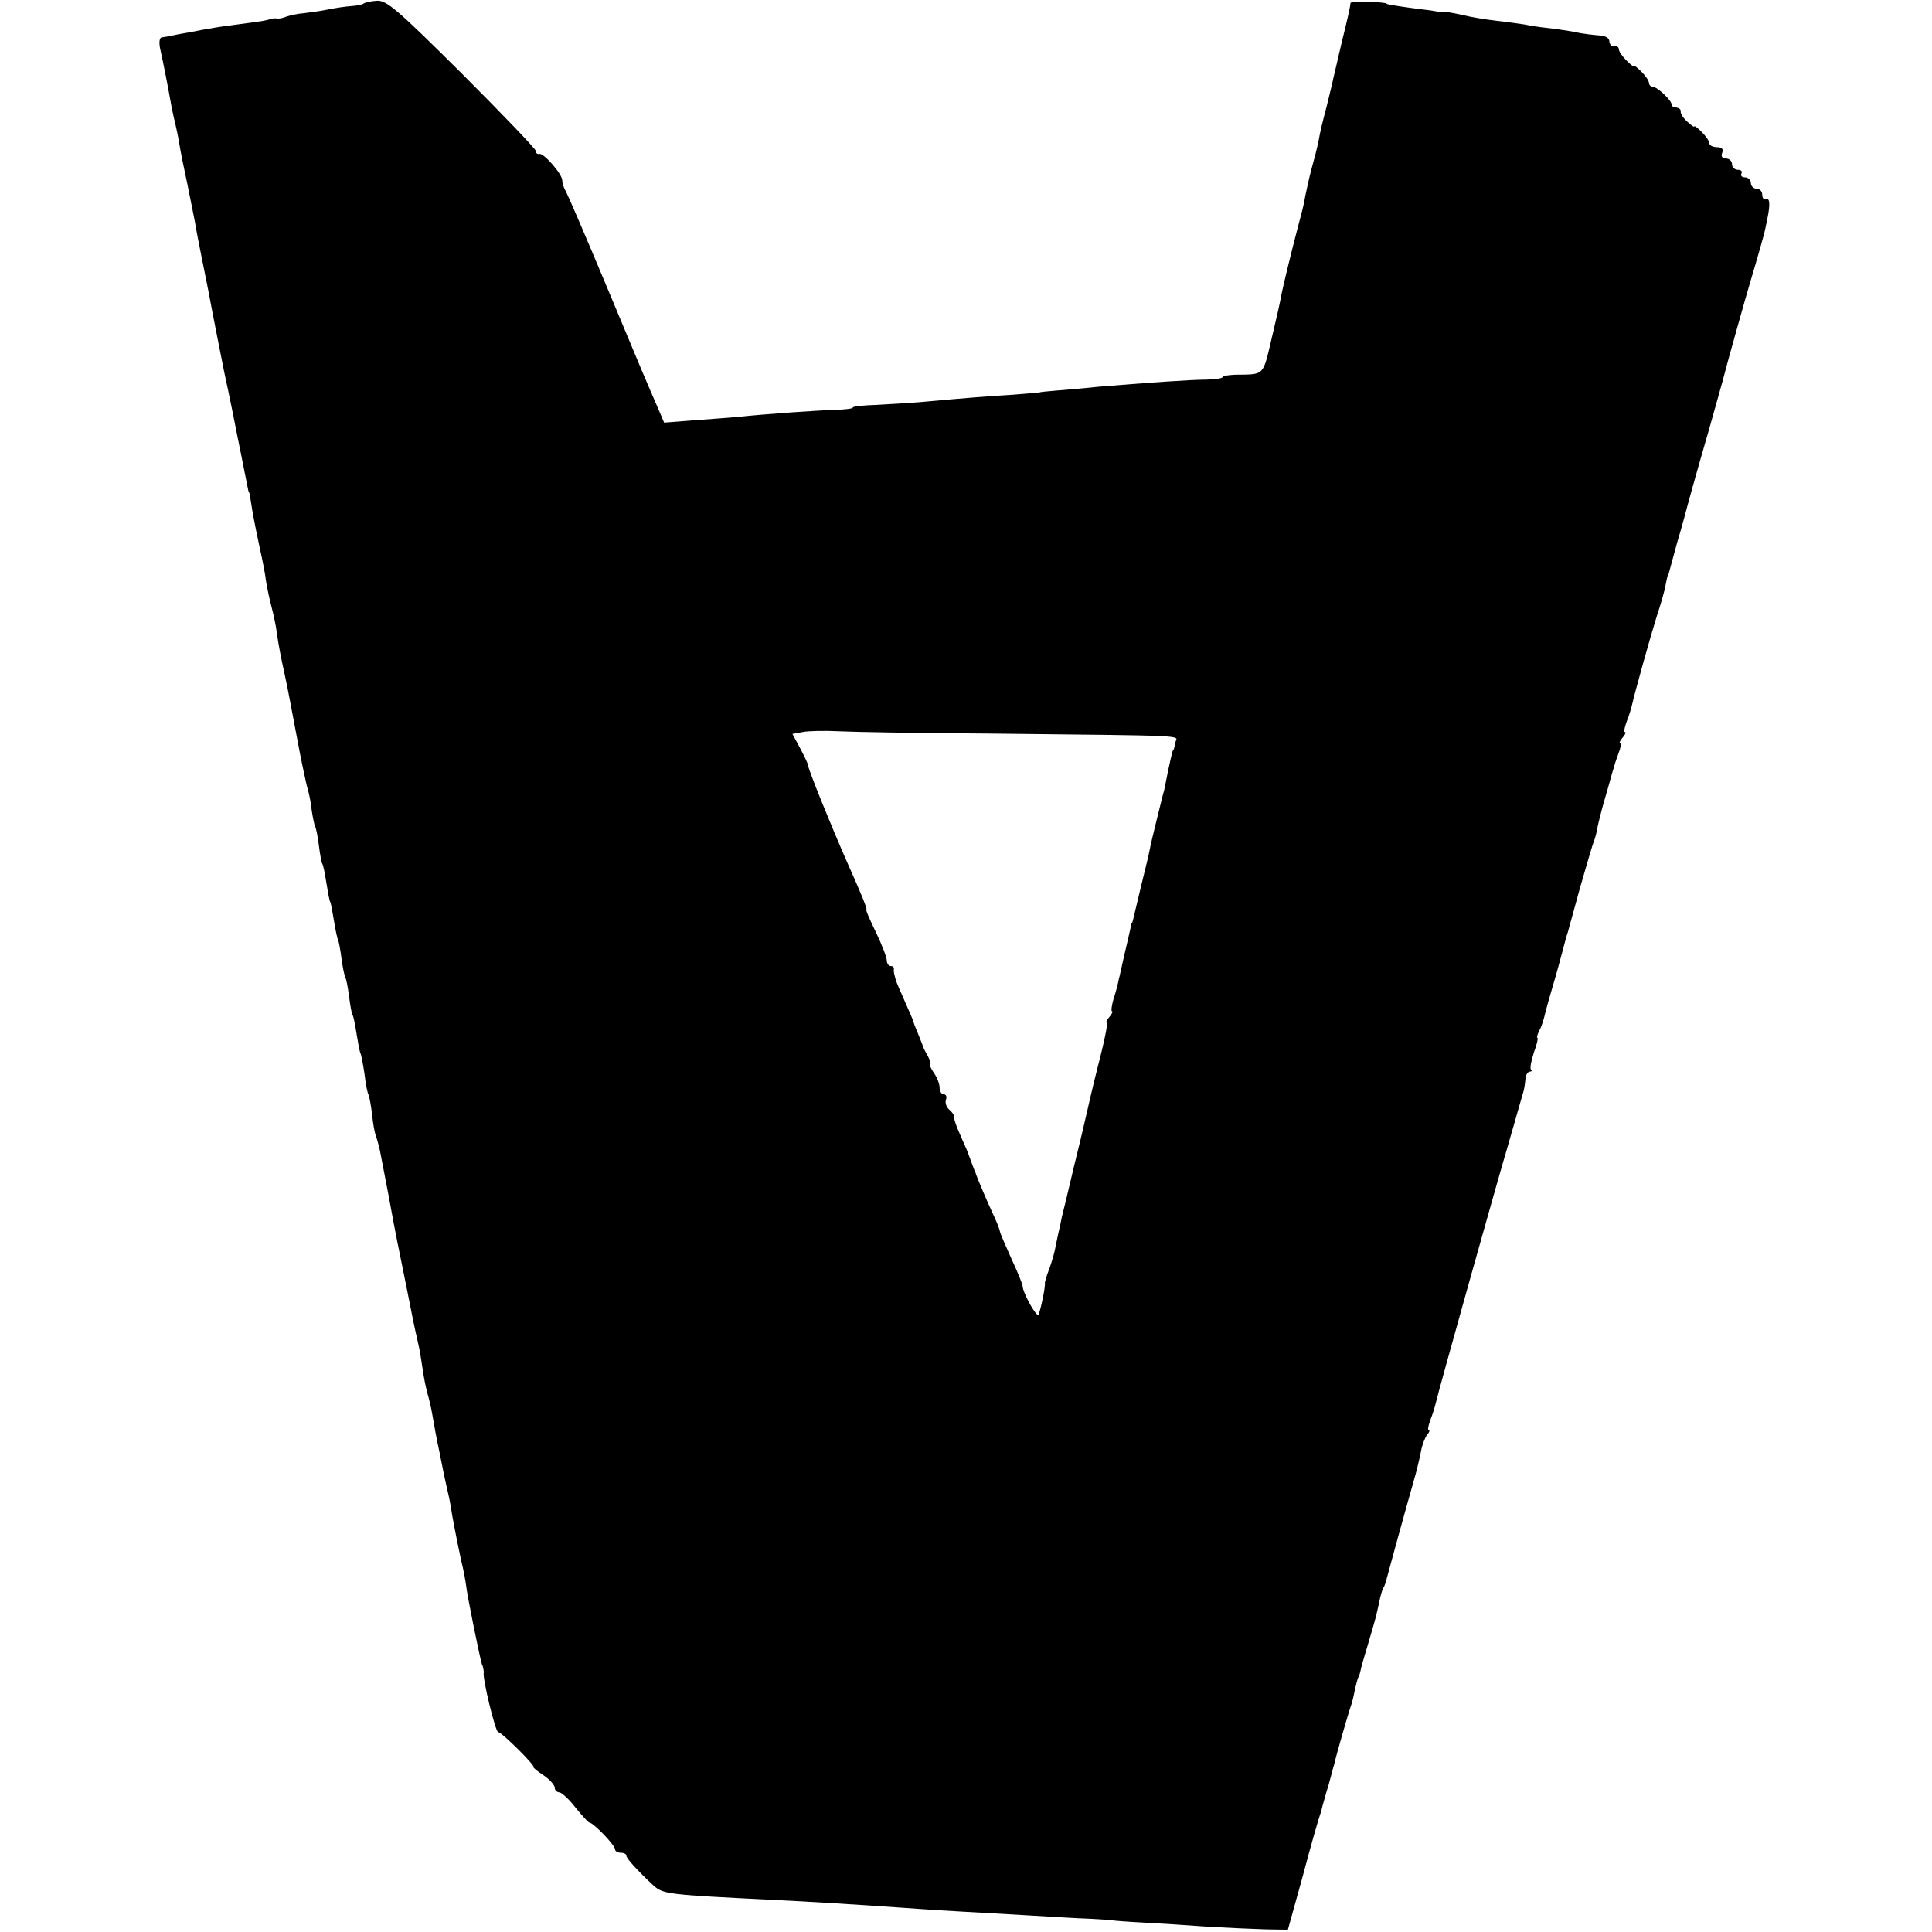
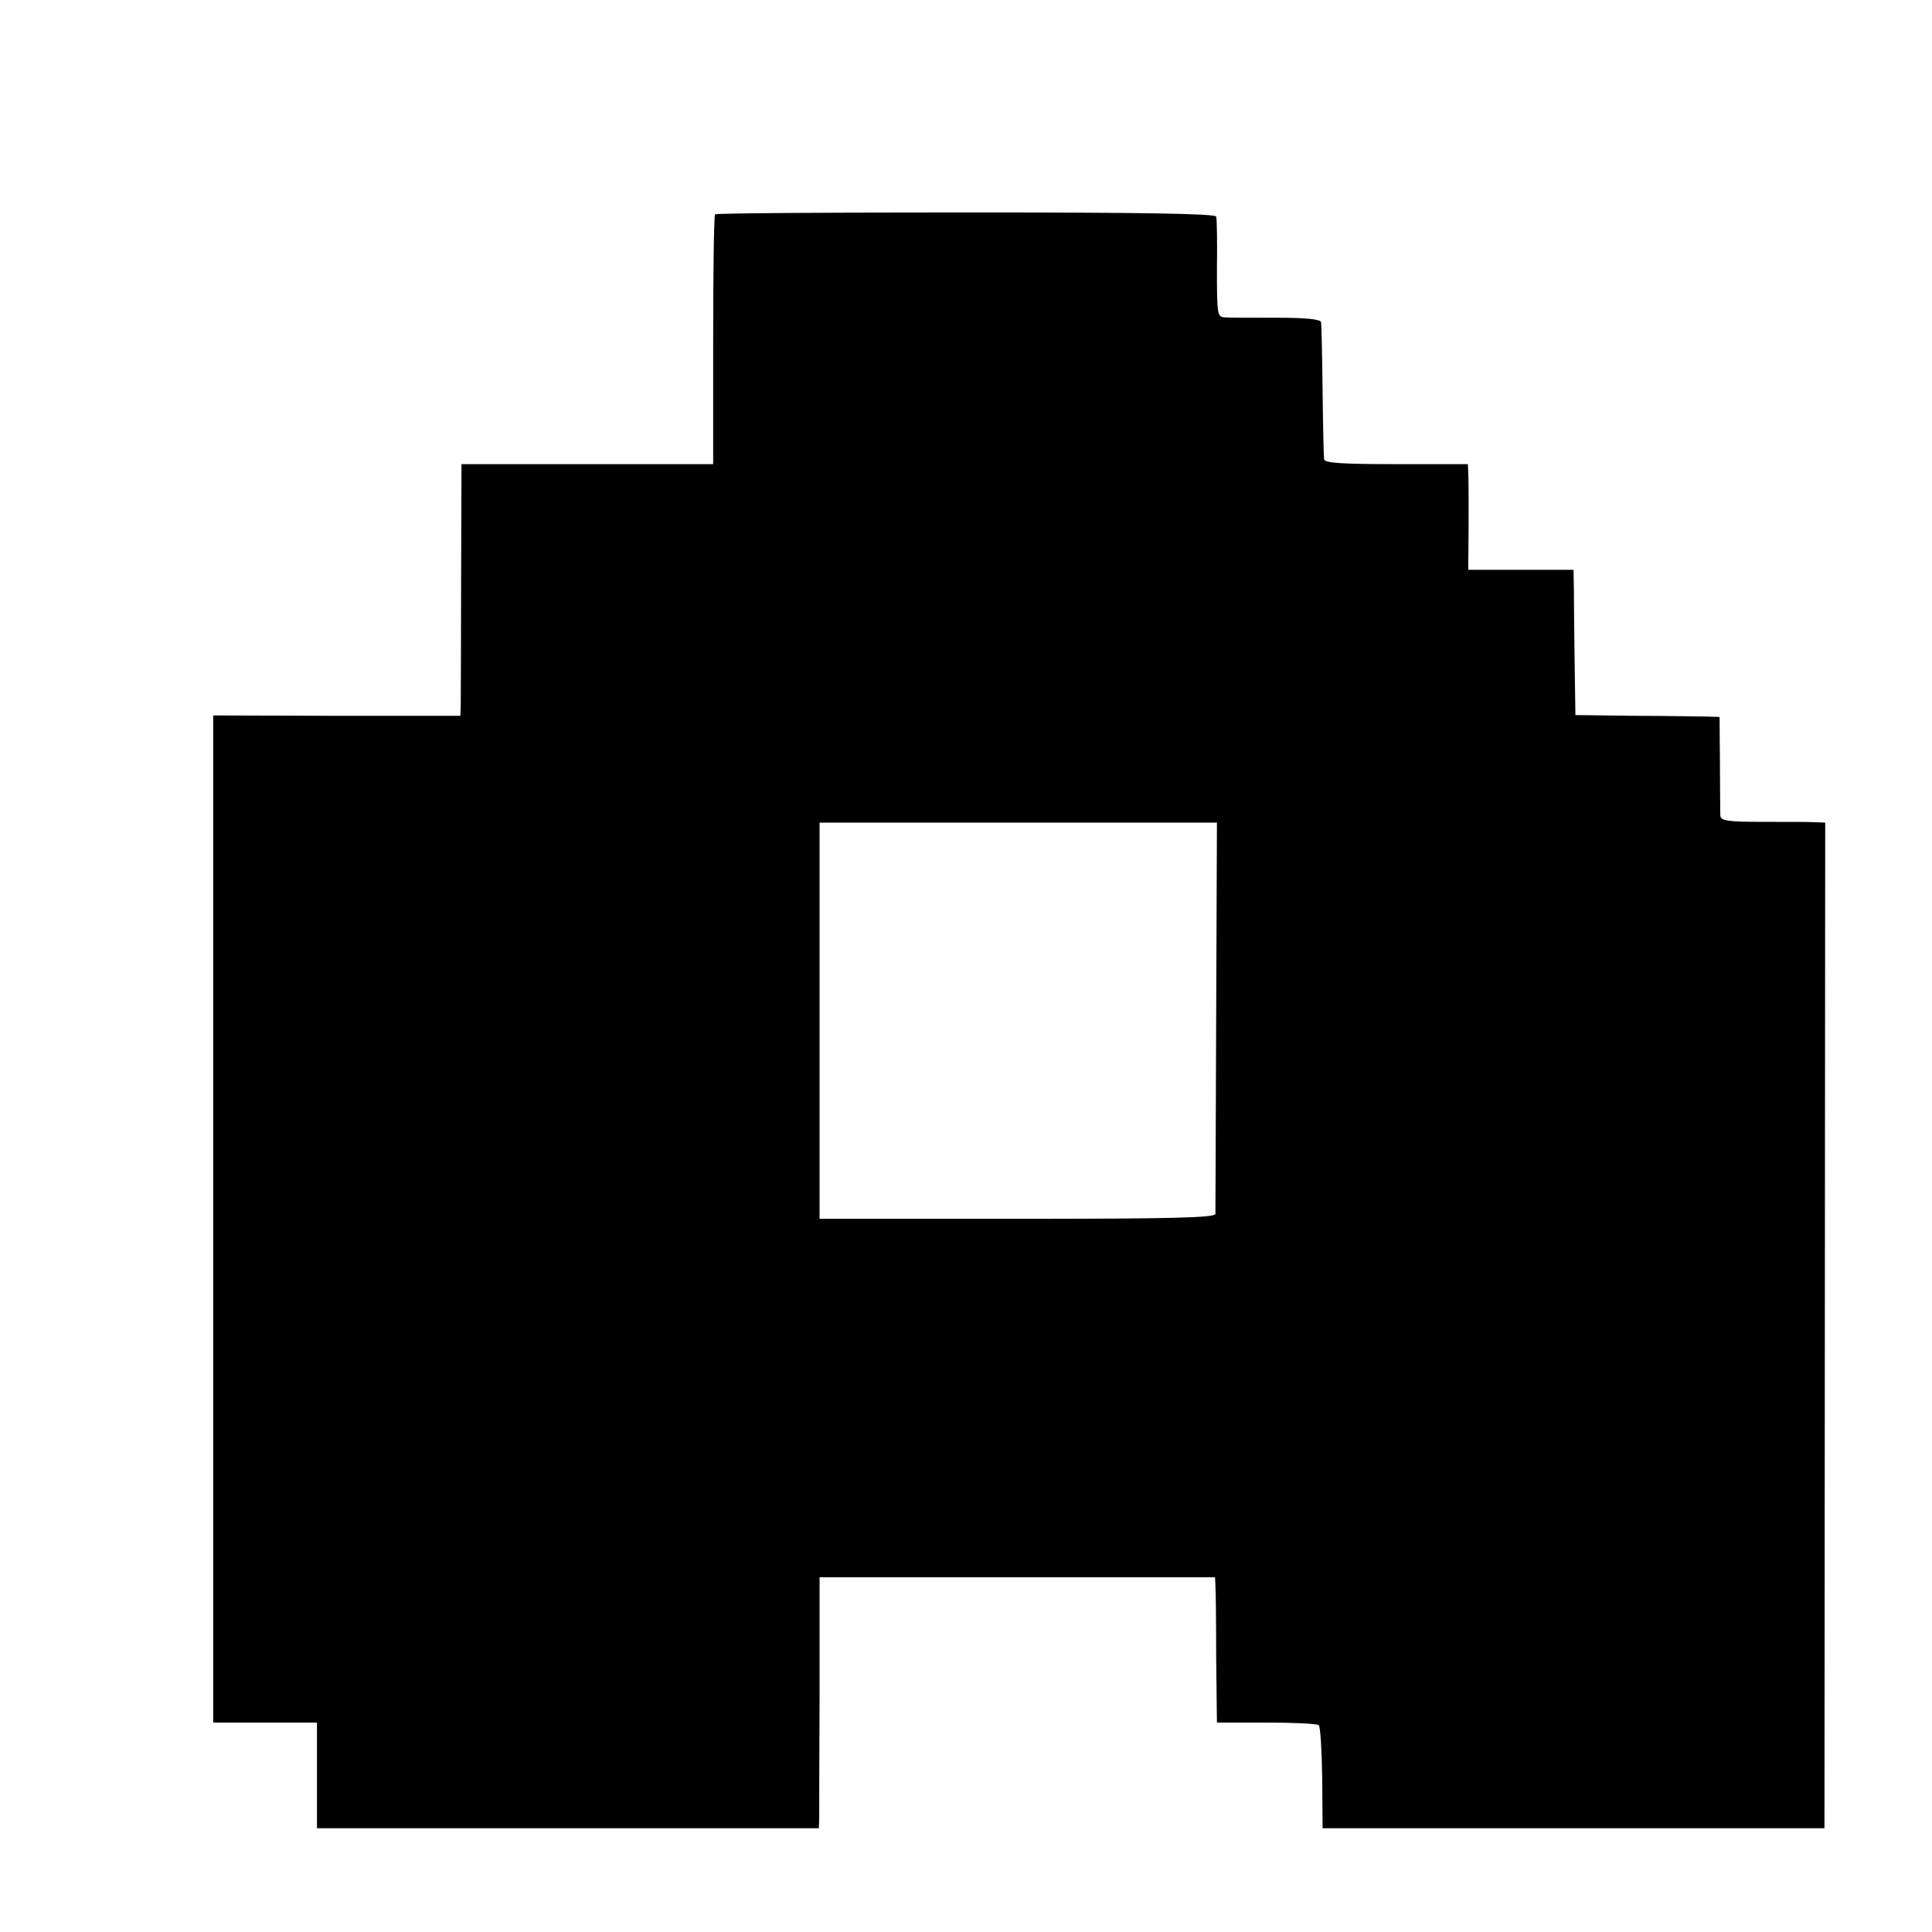
- <svg xmlns="http://www.w3.org/2000/svg" version="1.0" width="512pt" height="512pt" viewBox="0 0 512 512" preserveAspectRatio="xMidYMid meet">
-   <g transform="translate(0,512) scale(0.1,-0.1)" fill="#000000" stroke="none">
-     <path d="M964 5111 c-3 -3 -17 -6 -32 -7 -15 -1 -43 -5 -62 -9 -19 -4 -48 -8 -65 -10 -16 -1 -37 -6 -46 -9 -9 -4 -20 -6 -25 -5 -5 1 -12 0 -16 -1 -14 -5 -23 -6 -83 -14 -32 -4 -66 -9 -75 -11 -8 -1 -35 -6 -60 -11 -25 -4 -48 -9 -52 -10 -5 -1 -13 -2 -19 -3 -6 0 -8 -12 -5 -28 9 -40 22 -107 31 -158 3 -16 8 -37 10 -45 2 -8 7 -31 10 -50 3 -19 13 -69 22 -110 8 -41 17 -86 20 -100 2 -14 10 -56 18 -95 8 -38 16 -81 19 -95 7 -40 38 -194 40 -205 3 -13 16 -75 20 -95 2 -8 6 -31 10 -50 4 -19 8 -42 10 -50 2 -8 6 -31 10 -50 4 -19 9 -44 11 -55 2 -11 4 -20 5 -20 1 0 3 -11 5 -25 4 -26 7 -45 24 -125 6 -27 14 -66 16 -85 3 -19 10 -51 15 -70 5 -19 12 -51 14 -70 5 -33 8 -50 21 -110 3 -14 10 -47 15 -75 9 -49 15 -78 25 -132 3 -16 8 -39 11 -53 3 -14 7 -33 10 -43 3 -10 8 -34 10 -54 3 -20 7 -39 9 -43 3 -5 7 -27 10 -50 3 -24 7 -46 9 -49 3 -4 7 -26 11 -51 4 -25 8 -47 10 -50 2 -3 6 -25 10 -50 4 -25 9 -48 11 -51 2 -4 6 -26 9 -49 3 -24 8 -46 10 -50 3 -5 7 -27 10 -50 3 -24 7 -46 9 -49 3 -4 7 -26 11 -51 4 -25 8 -47 10 -50 2 -4 7 -29 11 -56 3 -27 8 -52 11 -56 2 -5 6 -27 9 -50 2 -24 7 -50 10 -58 3 -8 8 -26 11 -40 14 -71 34 -177 37 -195 2 -11 13 -67 25 -125 12 -58 23 -116 26 -130 3 -14 8 -38 12 -55 7 -30 7 -35 16 -92 3 -18 8 -40 11 -50 3 -10 8 -31 11 -48 6 -34 12 -69 20 -105 3 -14 7 -36 10 -50 3 -14 8 -38 12 -55 4 -16 7 -34 8 -40 2 -17 16 -88 27 -140 7 -27 12 -57 13 -65 3 -29 37 -195 42 -210 4 -8 5 -18 5 -22 -4 -15 31 -158 38 -158 9 0 98 -88 94 -93 -2 -1 10 -11 27 -22 16 -11 29 -26 29 -32 0 -7 6 -13 13 -13 6 -1 26 -19 42 -40 17 -21 33 -39 37 -40 10 0 68 -60 68 -71 0 -5 7 -9 15 -9 8 0 15 -3 15 -8 0 -7 30 -40 72 -79 26 -23 37 -24 318 -38 103 -5 183 -10 330 -20 52 -4 129 -9 170 -11 41 -2 120 -7 175 -10 55 -3 129 -8 165 -9 36 -2 65 -4 65 -5 0 0 34 -3 75 -5 41 -2 118 -7 170 -11 52 -3 122 -6 154 -7 l59 -1 40 144 c21 80 42 152 45 160 3 8 6 20 7 25 2 6 8 30 16 55 7 25 13 50 15 55 4 20 36 130 41 145 3 8 7 22 9 30 5 25 12 55 14 55 1 0 3 7 5 15 1 8 11 42 21 75 21 71 21 72 29 109 3 16 8 33 11 38 3 4 7 16 9 25 6 23 50 183 70 253 9 30 18 69 21 85 3 17 11 36 16 43 6 6 8 12 4 12 -3 0 -1 12 5 28 6 15 12 35 14 44 4 21 171 616 190 678 11 38 22 77 43 150 2 8 4 23 5 33 1 9 6 17 11 17 5 0 7 3 3 6 -3 3 1 23 8 45 8 21 12 39 9 39 -2 0 0 8 5 18 6 11 12 30 15 43 3 13 13 49 22 79 9 30 20 71 25 90 5 19 11 42 14 50 2 8 17 62 33 120 17 58 32 112 36 120 3 8 8 26 10 40 3 14 12 50 21 80 9 30 17 62 20 70 2 8 8 27 14 43 6 15 8 27 5 27 -4 0 -1 7 6 15 7 8 10 15 6 15 -3 0 -1 12 5 28 6 15 12 35 14 44 7 31 46 172 65 233 11 33 22 71 24 85 3 14 5 25 6 25 1 0 3 7 5 15 2 8 11 40 19 70 9 30 18 62 20 70 6 24 32 118 66 235 17 61 33 117 35 125 11 44 66 239 74 265 5 17 15 50 22 75 7 25 13 47 14 50 1 3 5 22 9 42 8 39 6 55 -6 51 -5 -2 -8 4 -8 12 0 8 -7 15 -15 15 -8 0 -15 7 -15 15 0 8 -7 15 -16 15 -8 0 -12 5 -9 10 3 6 -1 10 -9 10 -9 0 -16 7 -16 15 0 8 -7 15 -16 15 -10 0 -14 6 -10 15 4 10 -1 15 -14 15 -11 0 -20 5 -20 10 0 6 -9 19 -20 30 -11 11 -20 18 -20 15 0 -3 -8 3 -19 13 -10 9 -18 21 -17 27 1 5 -5 9 -11 10 -7 0 -13 3 -13 8 0 11 -38 47 -50 47 -5 0 -10 5 -10 10 0 6 -9 19 -20 30 -11 11 -20 18 -20 15 0 -3 -9 4 -20 15 -11 11 -20 24 -20 30 0 5 -5 9 -12 7 -7 -1 -12 5 -13 13 0 9 -10 15 -25 16 -14 1 -44 4 -65 9 -22 4 -56 9 -75 11 -19 2 -46 6 -59 9 -14 2 -47 7 -75 10 -28 3 -70 10 -93 16 -24 5 -46 9 -50 8 -5 -1 -10 -1 -13 0 -3 1 -21 4 -40 6 -48 6 -95 13 -95 15 0 5 -95 8 -96 2 -1 -11 -5 -30 -24 -107 -9 -38 -18 -79 -21 -90 -2 -11 -11 -47 -19 -80 -9 -33 -18 -71 -20 -85 -4 -21 -12 -51 -20 -80 -4 -14 -16 -68 -19 -86 -2 -11 -9 -38 -15 -60 -22 -84 -40 -160 -45 -184 -2 -14 -14 -67 -26 -117 -24 -101 -18 -95 -97 -96 -18 -1 -33 -3 -33 -6 0 -4 -19 -6 -42 -7 -43 0 -167 -9 -288 -19 -36 -4 -85 -8 -110 -10 -25 -2 -45 -4 -45 -5 0 0 -31 -3 -70 -6 -68 -4 -117 -8 -240 -19 -33 -3 -88 -6 -122 -8 -35 -1 -63 -4 -63 -7 0 -3 -19 -5 -43 -6 -43 -1 -189 -11 -263 -19 -23 -2 -76 -6 -118 -9 l-76 -6 -14 33 c-31 71 -48 111 -140 332 -53 127 -101 238 -106 247 -6 10 -10 23 -10 30 0 17 -50 74 -61 70 -5 -1 -9 2 -9 8 0 5 -88 97 -196 205 -173 172 -200 195 -226 193 -16 -1 -31 -5 -34 -7z m1651 -1935 c552 -6 504 -4 500 -23 -2 -10 -4 -19 -5 -20 -3 -3 -3 -3 -15 -58 -4 -22 -9 -44 -10 -50 -2 -5 -10 -39 -19 -75 -9 -36 -18 -74 -20 -86 -2 -11 -12 -51 -21 -88 -9 -37 -18 -75 -20 -84 -2 -9 -4 -17 -5 -17 -1 0 -3 -8 -5 -19 -2 -10 -9 -39 -15 -65 -6 -25 -12 -55 -15 -66 -2 -11 -8 -35 -14 -52 -5 -18 -7 -33 -4 -33 3 0 0 -7 -7 -15 -7 -8 -10 -15 -7 -15 4 0 -7 -53 -27 -130 -5 -18 -26 -109 -31 -131 -2 -9 -15 -65 -30 -125 -14 -60 -28 -118 -31 -129 -2 -11 -6 -30 -9 -42 -3 -13 -7 -34 -10 -48 -3 -13 -10 -37 -16 -52 -6 -16 -10 -30 -10 -33 2 -10 -12 -75 -17 -84 -5 -8 -42 59 -42 76 0 4 -13 37 -30 73 -16 36 -30 68 -30 71 0 3 -6 20 -14 37 -21 45 -49 111 -51 120 -2 4 -4 9 -5 12 -1 3 -3 8 -5 13 -1 4 -7 19 -13 35 -7 15 -17 39 -24 55 -6 15 -11 30 -10 34 1 3 -5 11 -13 18 -7 6 -11 18 -8 26 3 8 0 14 -6 14 -6 0 -11 8 -11 18 0 10 -7 28 -16 40 -8 12 -12 22 -9 22 3 0 0 10 -7 23 -7 12 -13 24 -13 27 -1 3 -7 18 -13 33 -7 16 -12 30 -12 31 0 2 -10 25 -22 52 -12 27 -23 52 -24 57 -1 4 -3 10 -4 15 -1 4 -2 10 -1 15 0 4 -3 7 -9 7 -5 0 -10 7 -10 15 0 8 -13 42 -29 75 -16 33 -28 60 -25 60 3 0 -13 40 -51 125 -41 93 -102 243 -104 258 0 4 -10 24 -21 45 l-20 37 27 5 c14 3 58 4 97 2 39 -2 215 -5 391 -6z" />
-   </g>
+ <svg xmlns="http://www.w3.org/2000/svg" version="1" width="682.667" height="682.667" viewBox="0 0 512 512">
+   <path d="M189.5 56.8c-.3.3-.5 15.3-.5 33.4V123H122.3l-.1 30.7c0 17-.1 32-.1 33.4l-.1 2.6H89.3l-32.8-.1v266.9H84v28h133l.1-2.5c0-1.4 0-16.3.1-33.3V418H322l.1 2.2c.1 1.3.2 9.9.2 19.3l.2 17h13.2c7.2 0 13.4.3 13.8.7.4.4.8 6.7.9 14l.1 13.3h133l.1-133.3.1-133.2-2.6-.1c-1.4-.1-7.7-.1-13.8-.1-9.7 0-11.3-.3-11.4-1.7 0-.9-.1-7.1-.1-13.9l-.1-12.2-3.1-.1c-1.7 0-10.3-.2-19.1-.2l-16-.2-.2-13.5c-.1-7.4-.2-16.1-.2-19.3l-.1-5.7h-27.9l.1-11.8c0-6.4 0-12.7-.1-14l-.1-2.2h-19c-14.5 0-19-.3-19.1-1.3-.1-.6-.3-8.9-.4-18.2-.1-9.4-.3-17.5-.4-18.1-.1-.8-3.9-1.2-11.8-1.2-6.5 0-12.7 0-13.8-.1-1.9-.1-2-.8-2-12.9.1-7 0-13.2-.2-13.8-.3-.8-19.8-1.1-66.3-1.1-36.3 0-66.2.2-66.5.5zm132.8 212.5c-.1 28.1-.2 51.8-.2 52.4-.1 1-11.3 1.3-52.5 1.3h-52.4V218H322.5l-.2 51.3z" />
</svg>
